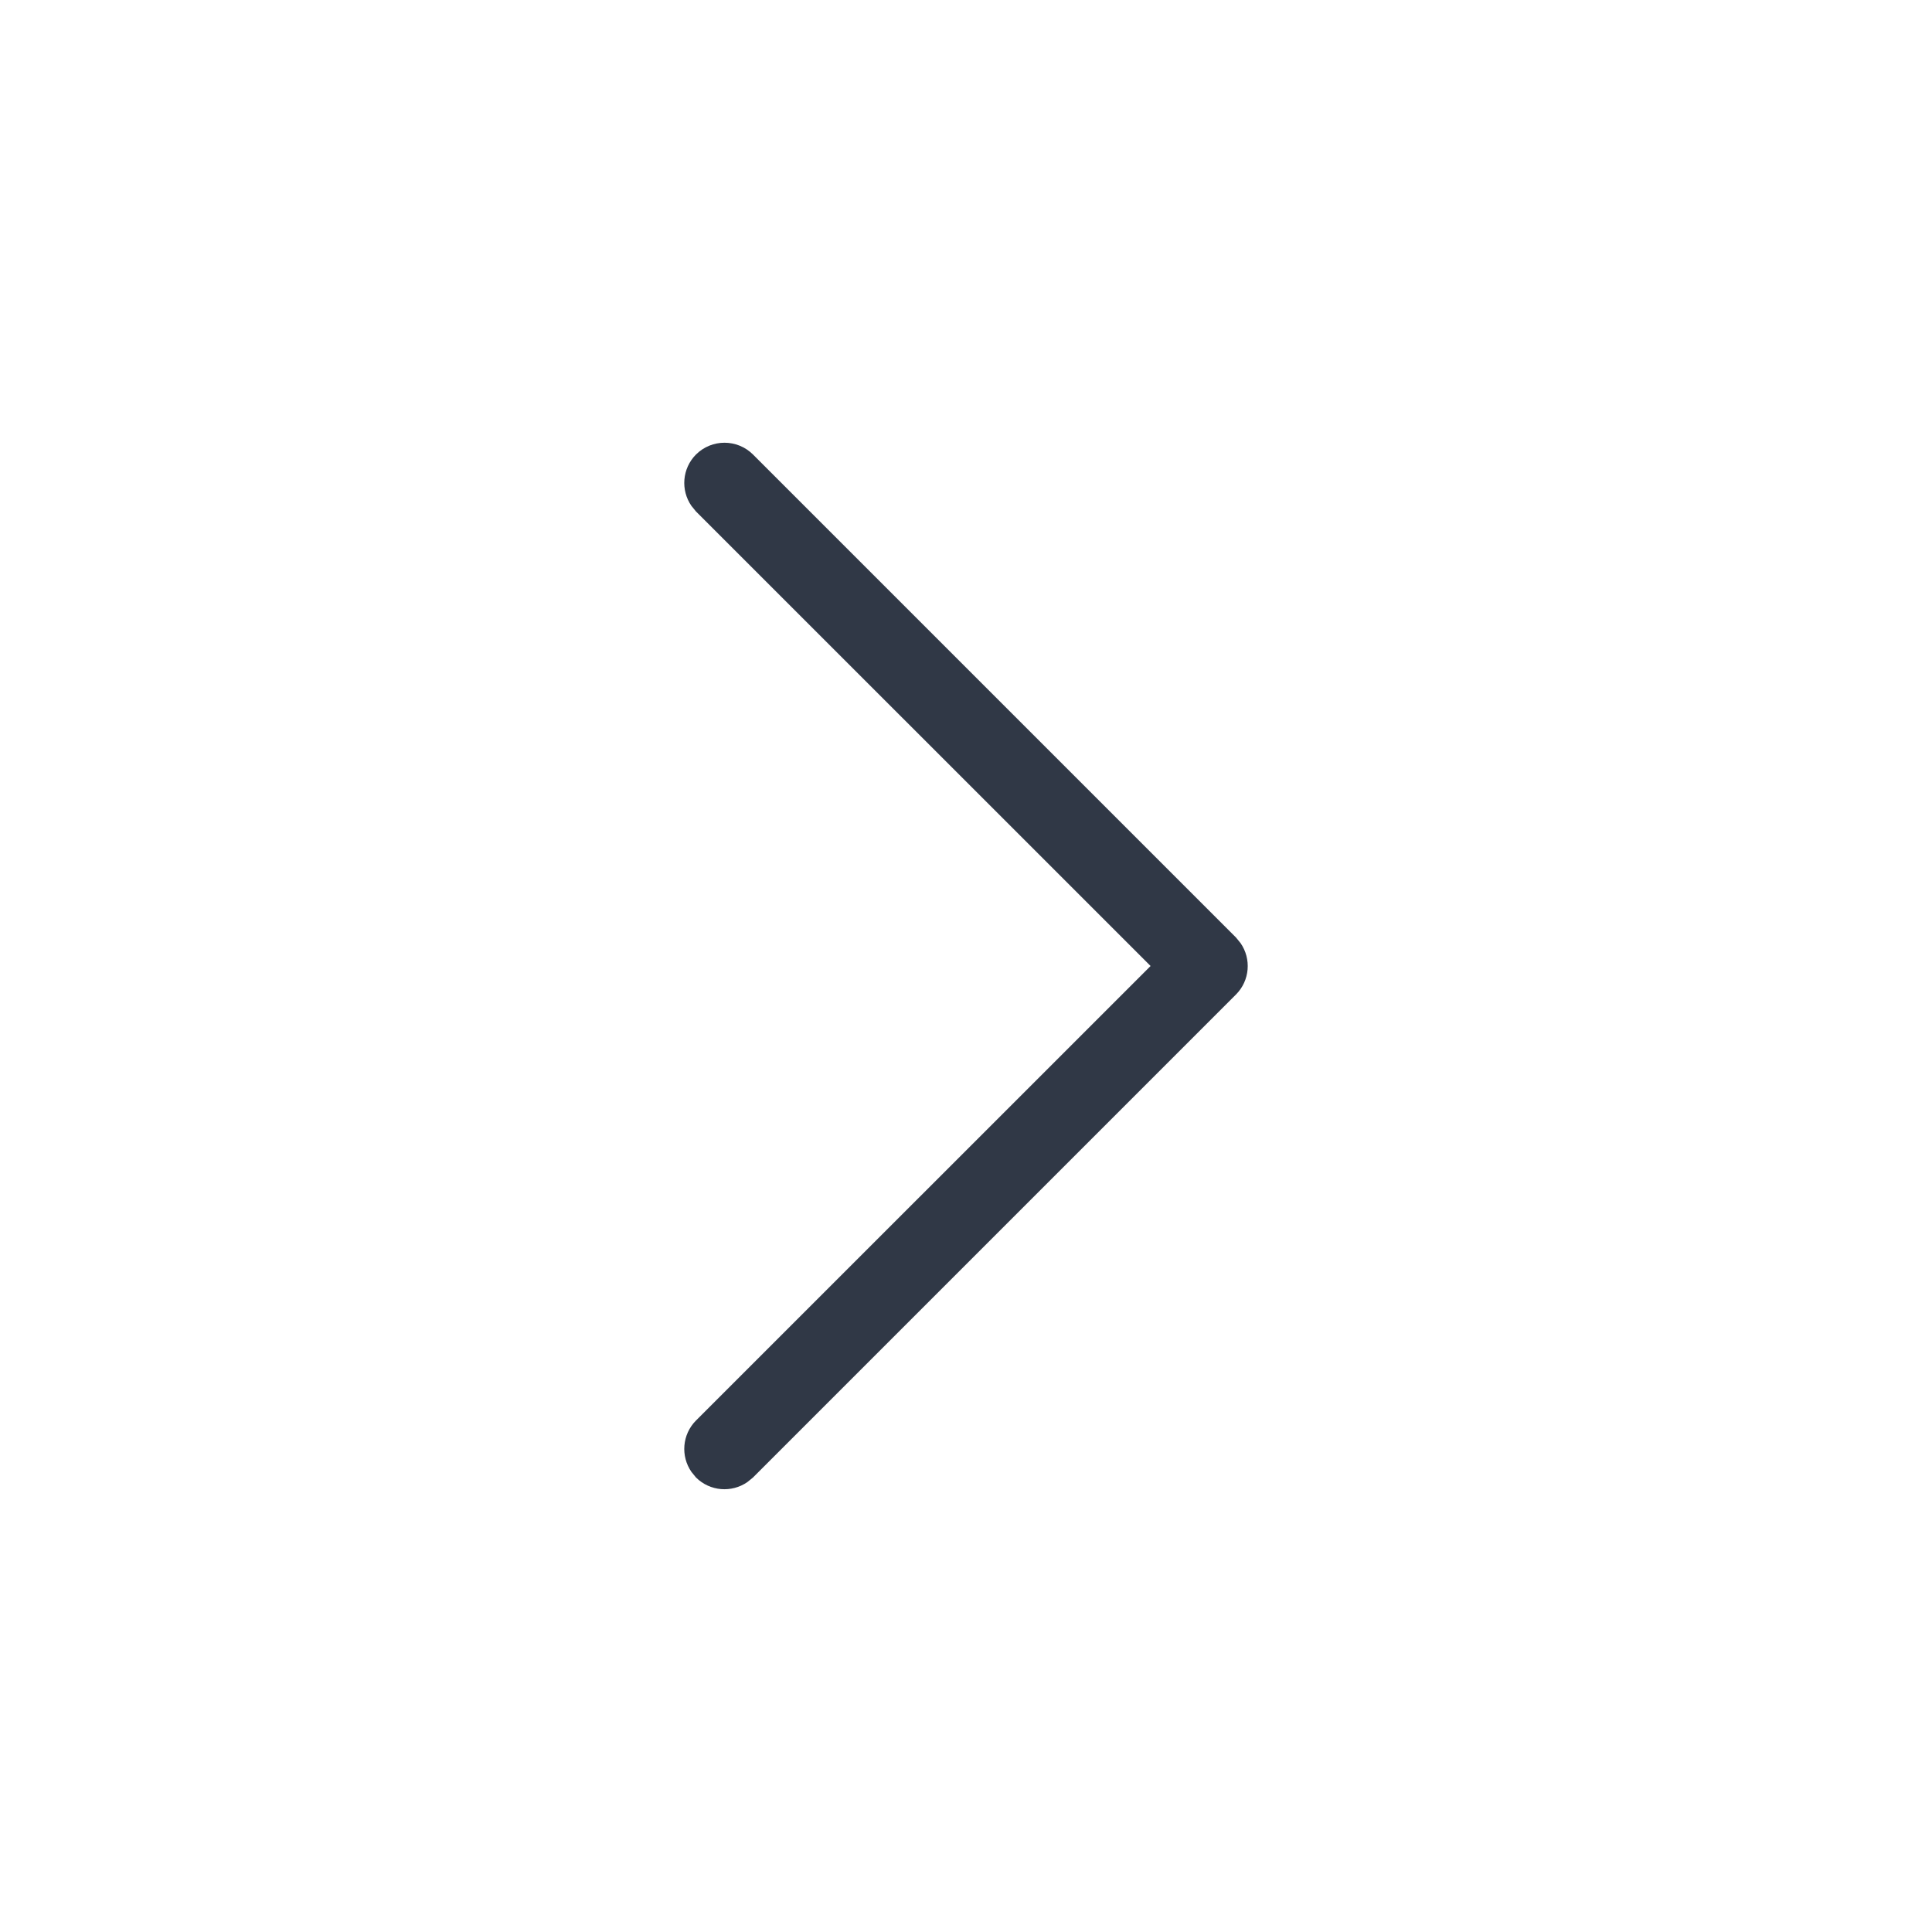
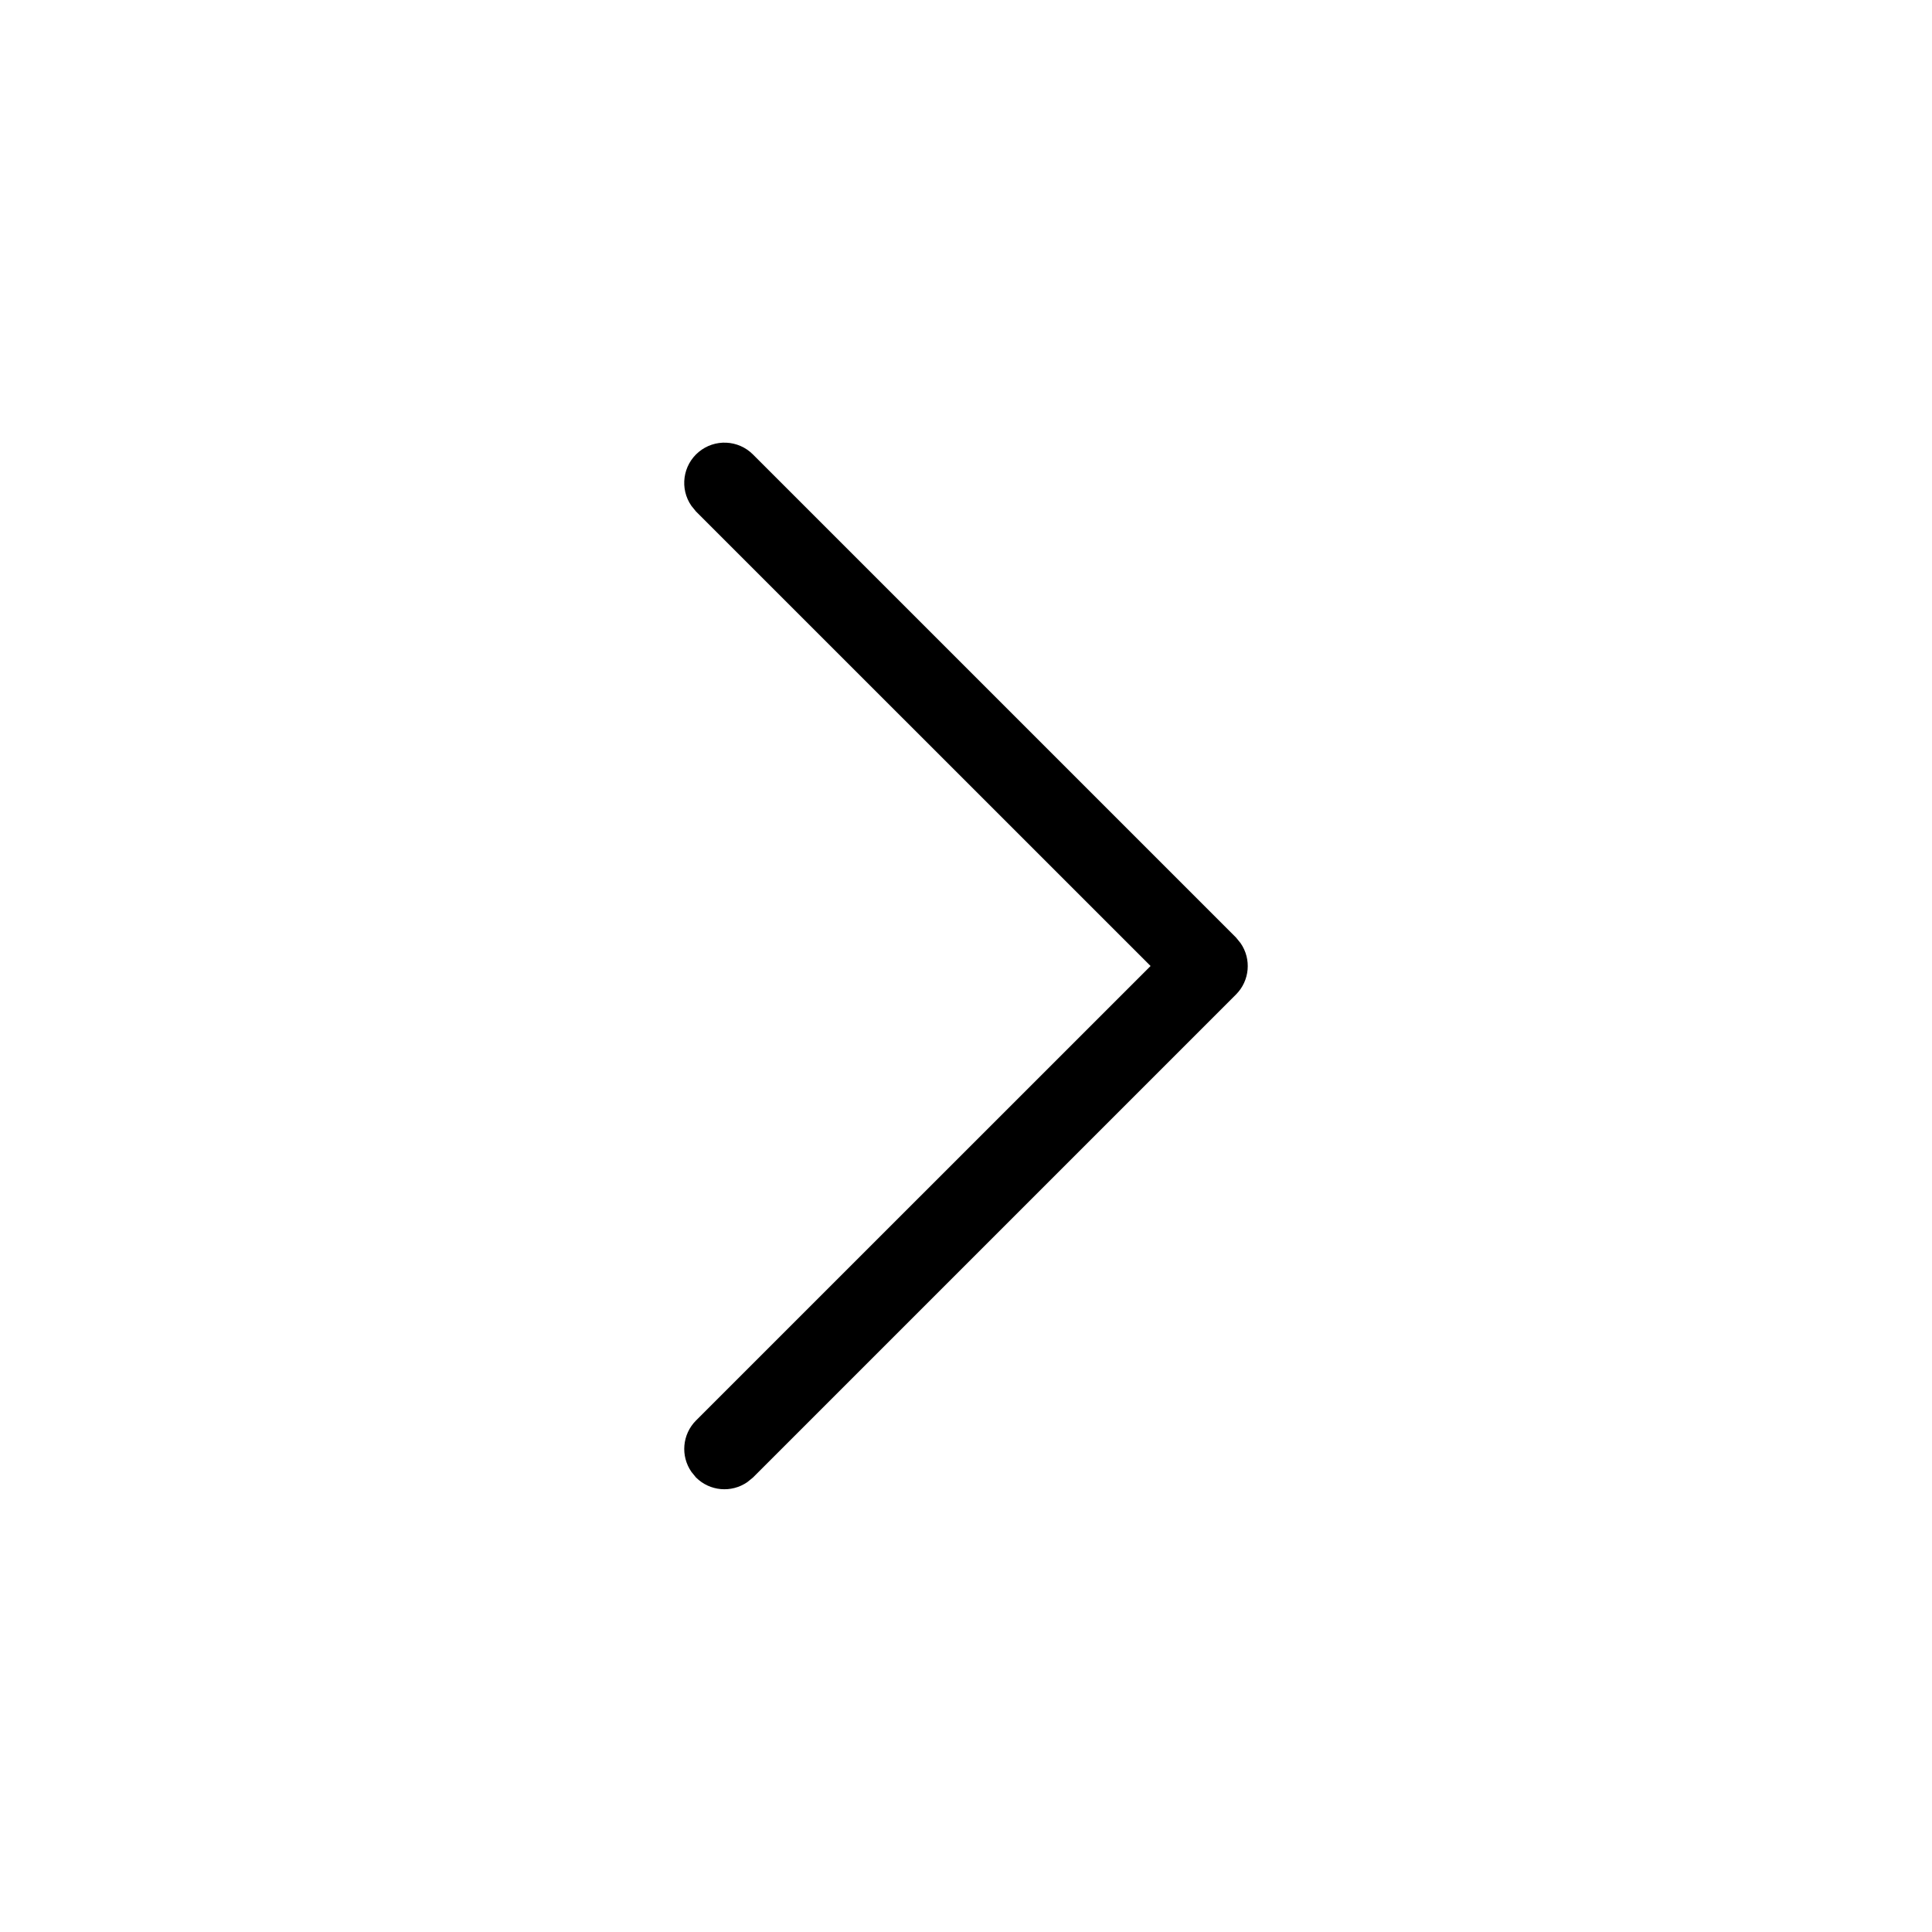
- <svg xmlns="http://www.w3.org/2000/svg" width="24px" height="24px" viewBox="0 0 24 24" version="1.1">
-   <g id="keyboard_arrow_right" stroke="none" stroke-width="1" fill="none" fill-rule="evenodd">
-     <path d="M14.646,5.646 C14.842,5.451 15.158,5.451 15.354,5.646 C15.527,5.82 15.546,6.089 15.411,6.284 L15.354,6.354 L9.707,12 L15.354,17.646 C15.527,17.82 15.546,18.089 15.411,18.284 L15.354,18.354 C15.18,18.527 14.911,18.546 14.716,18.411 L14.646,18.354 L8.646,12.354 C8.473,12.18 8.454,11.911 8.589,11.716 L8.646,11.646 L14.646,5.646 Z" id="Path-7" fill="#303846" transform="translate(12, 12) scale(-1, 1) translate(-12, -12) " />
-   </g>
+ <svg xmlns="http://www.w3.org/2000/svg" width="24" height="24" viewBox="0 0 24 24">
+   <path fill-rule="evenodd" d="M9.354 5.646a.5.5 0 0 0-.765.638l.057.07L14.293 12l-5.647 5.646a.5.5 0 0 0-.057.638l.057.07a.5.5 0 0 0 .638.057l.07-.057 6-6a.5.5 0 0 0 .057-.638l-.057-.07-6-6z" />
</svg>
